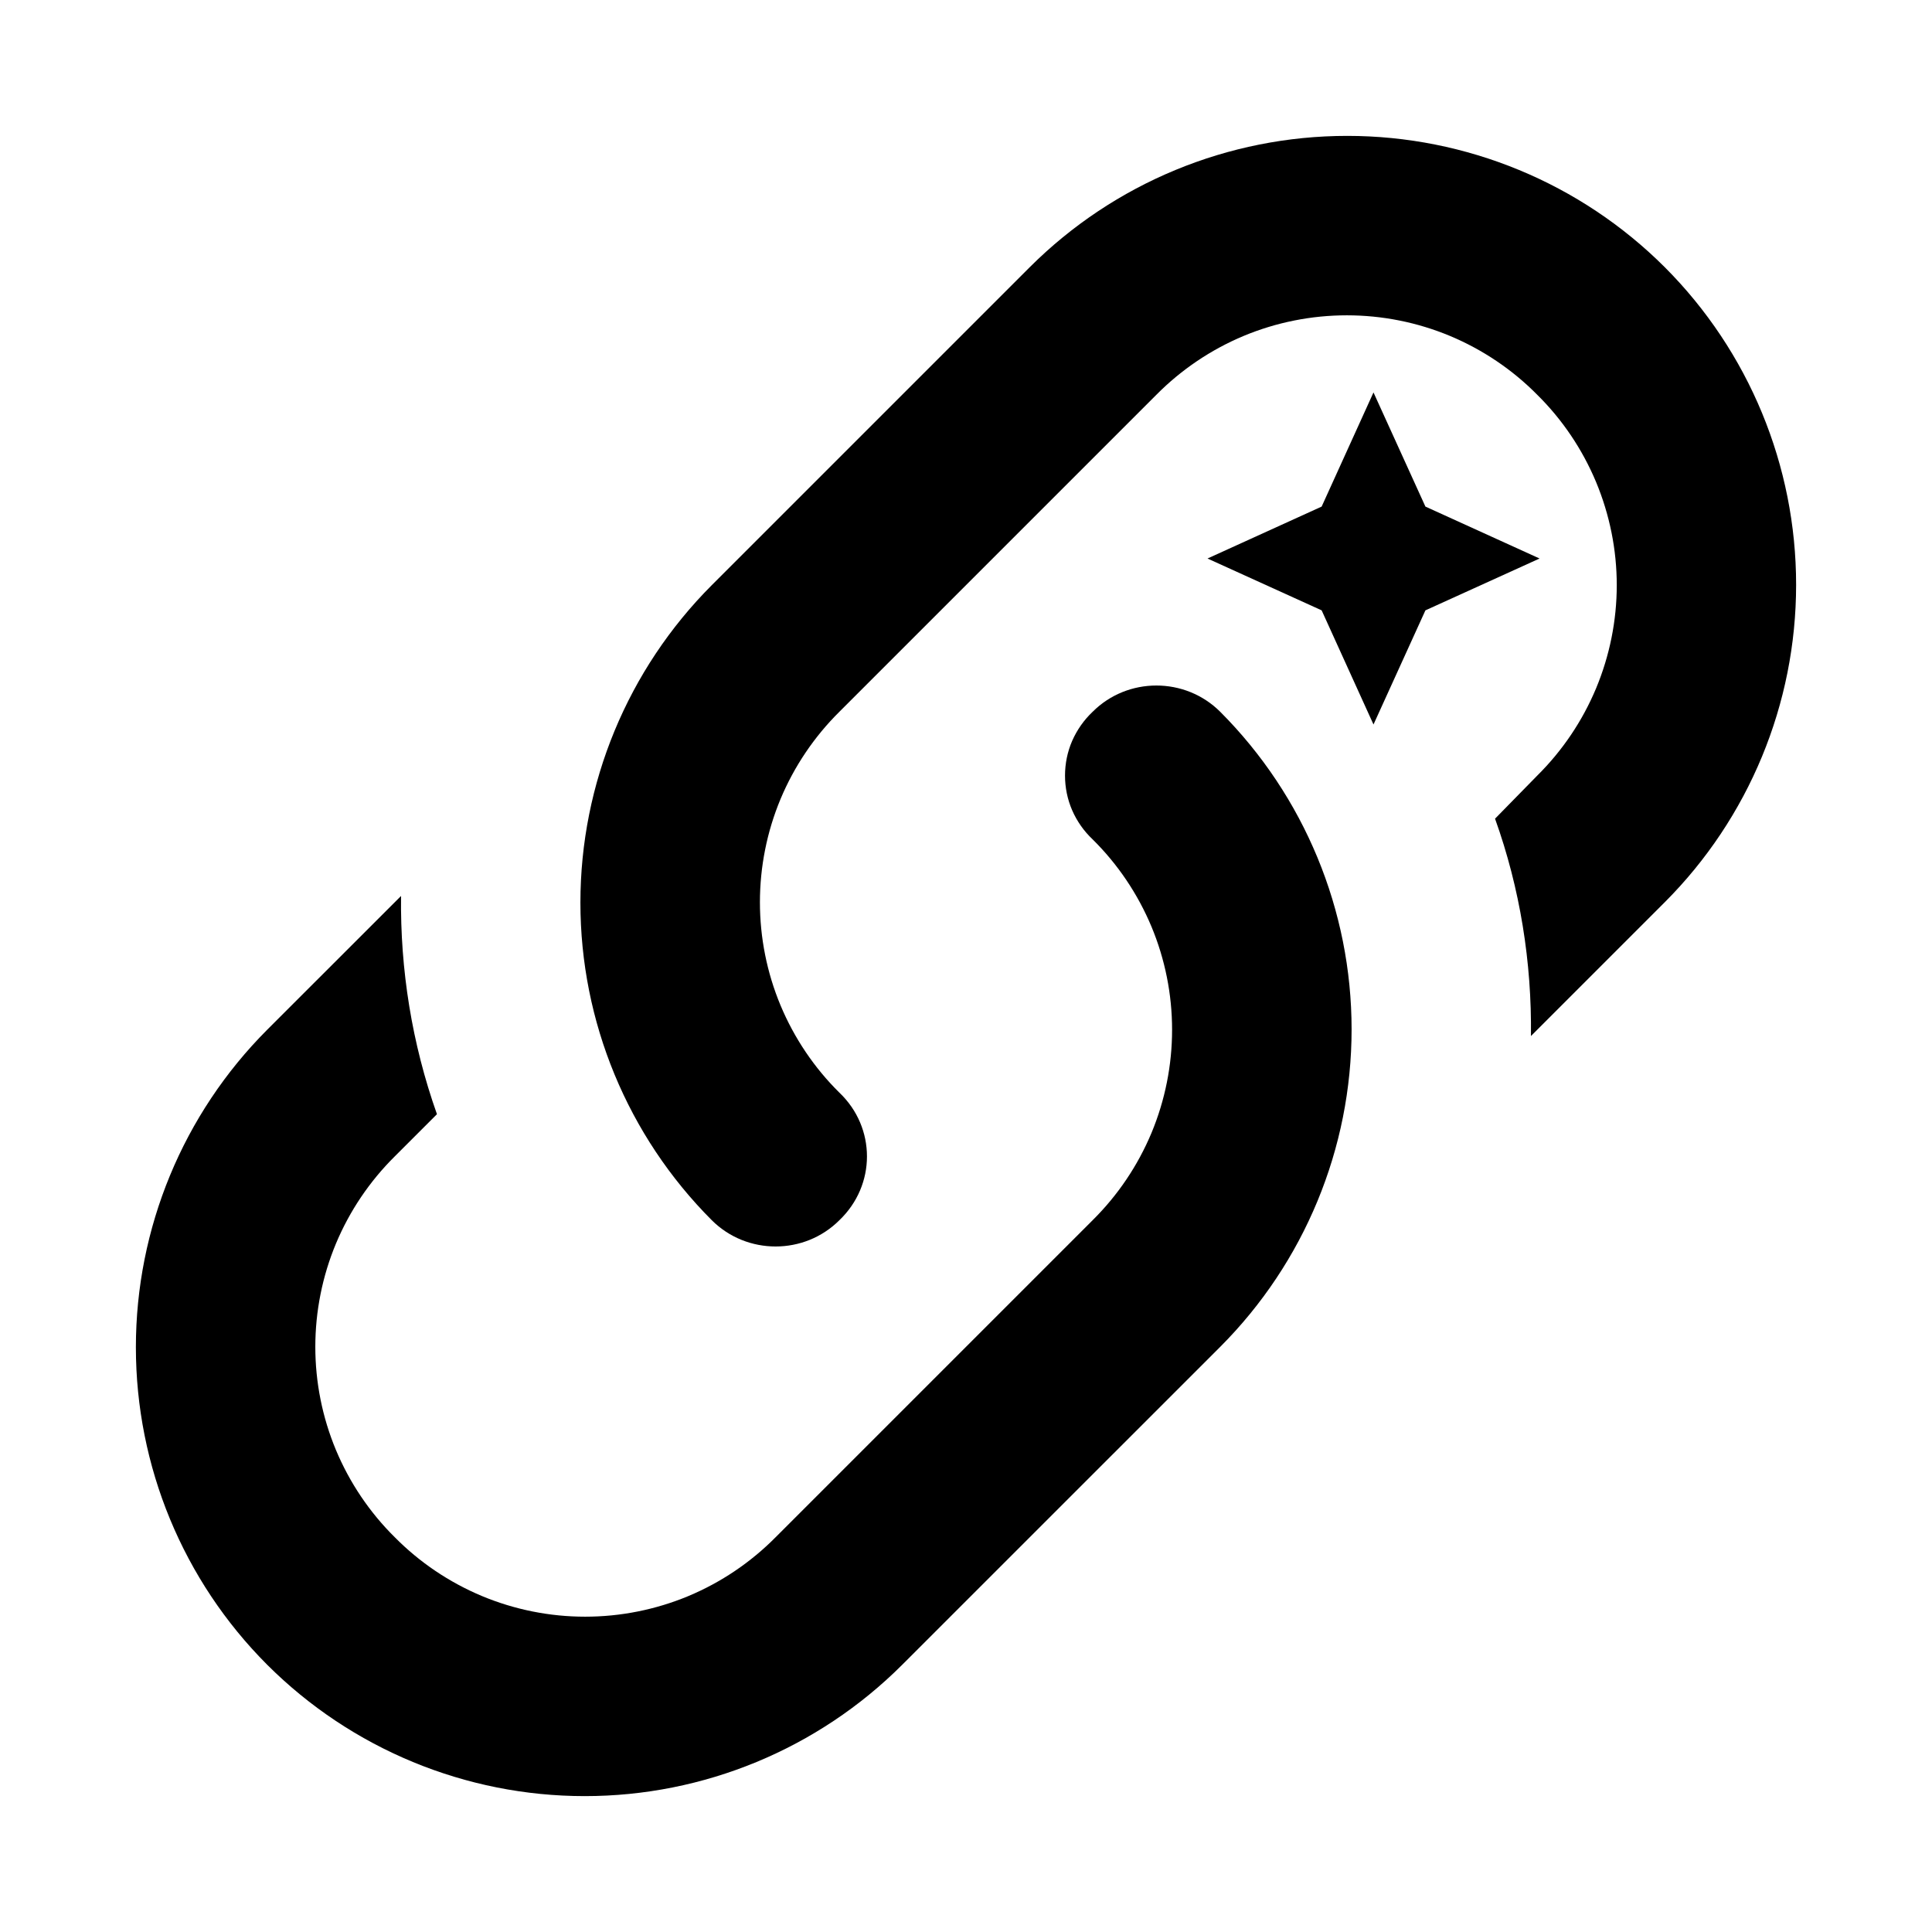
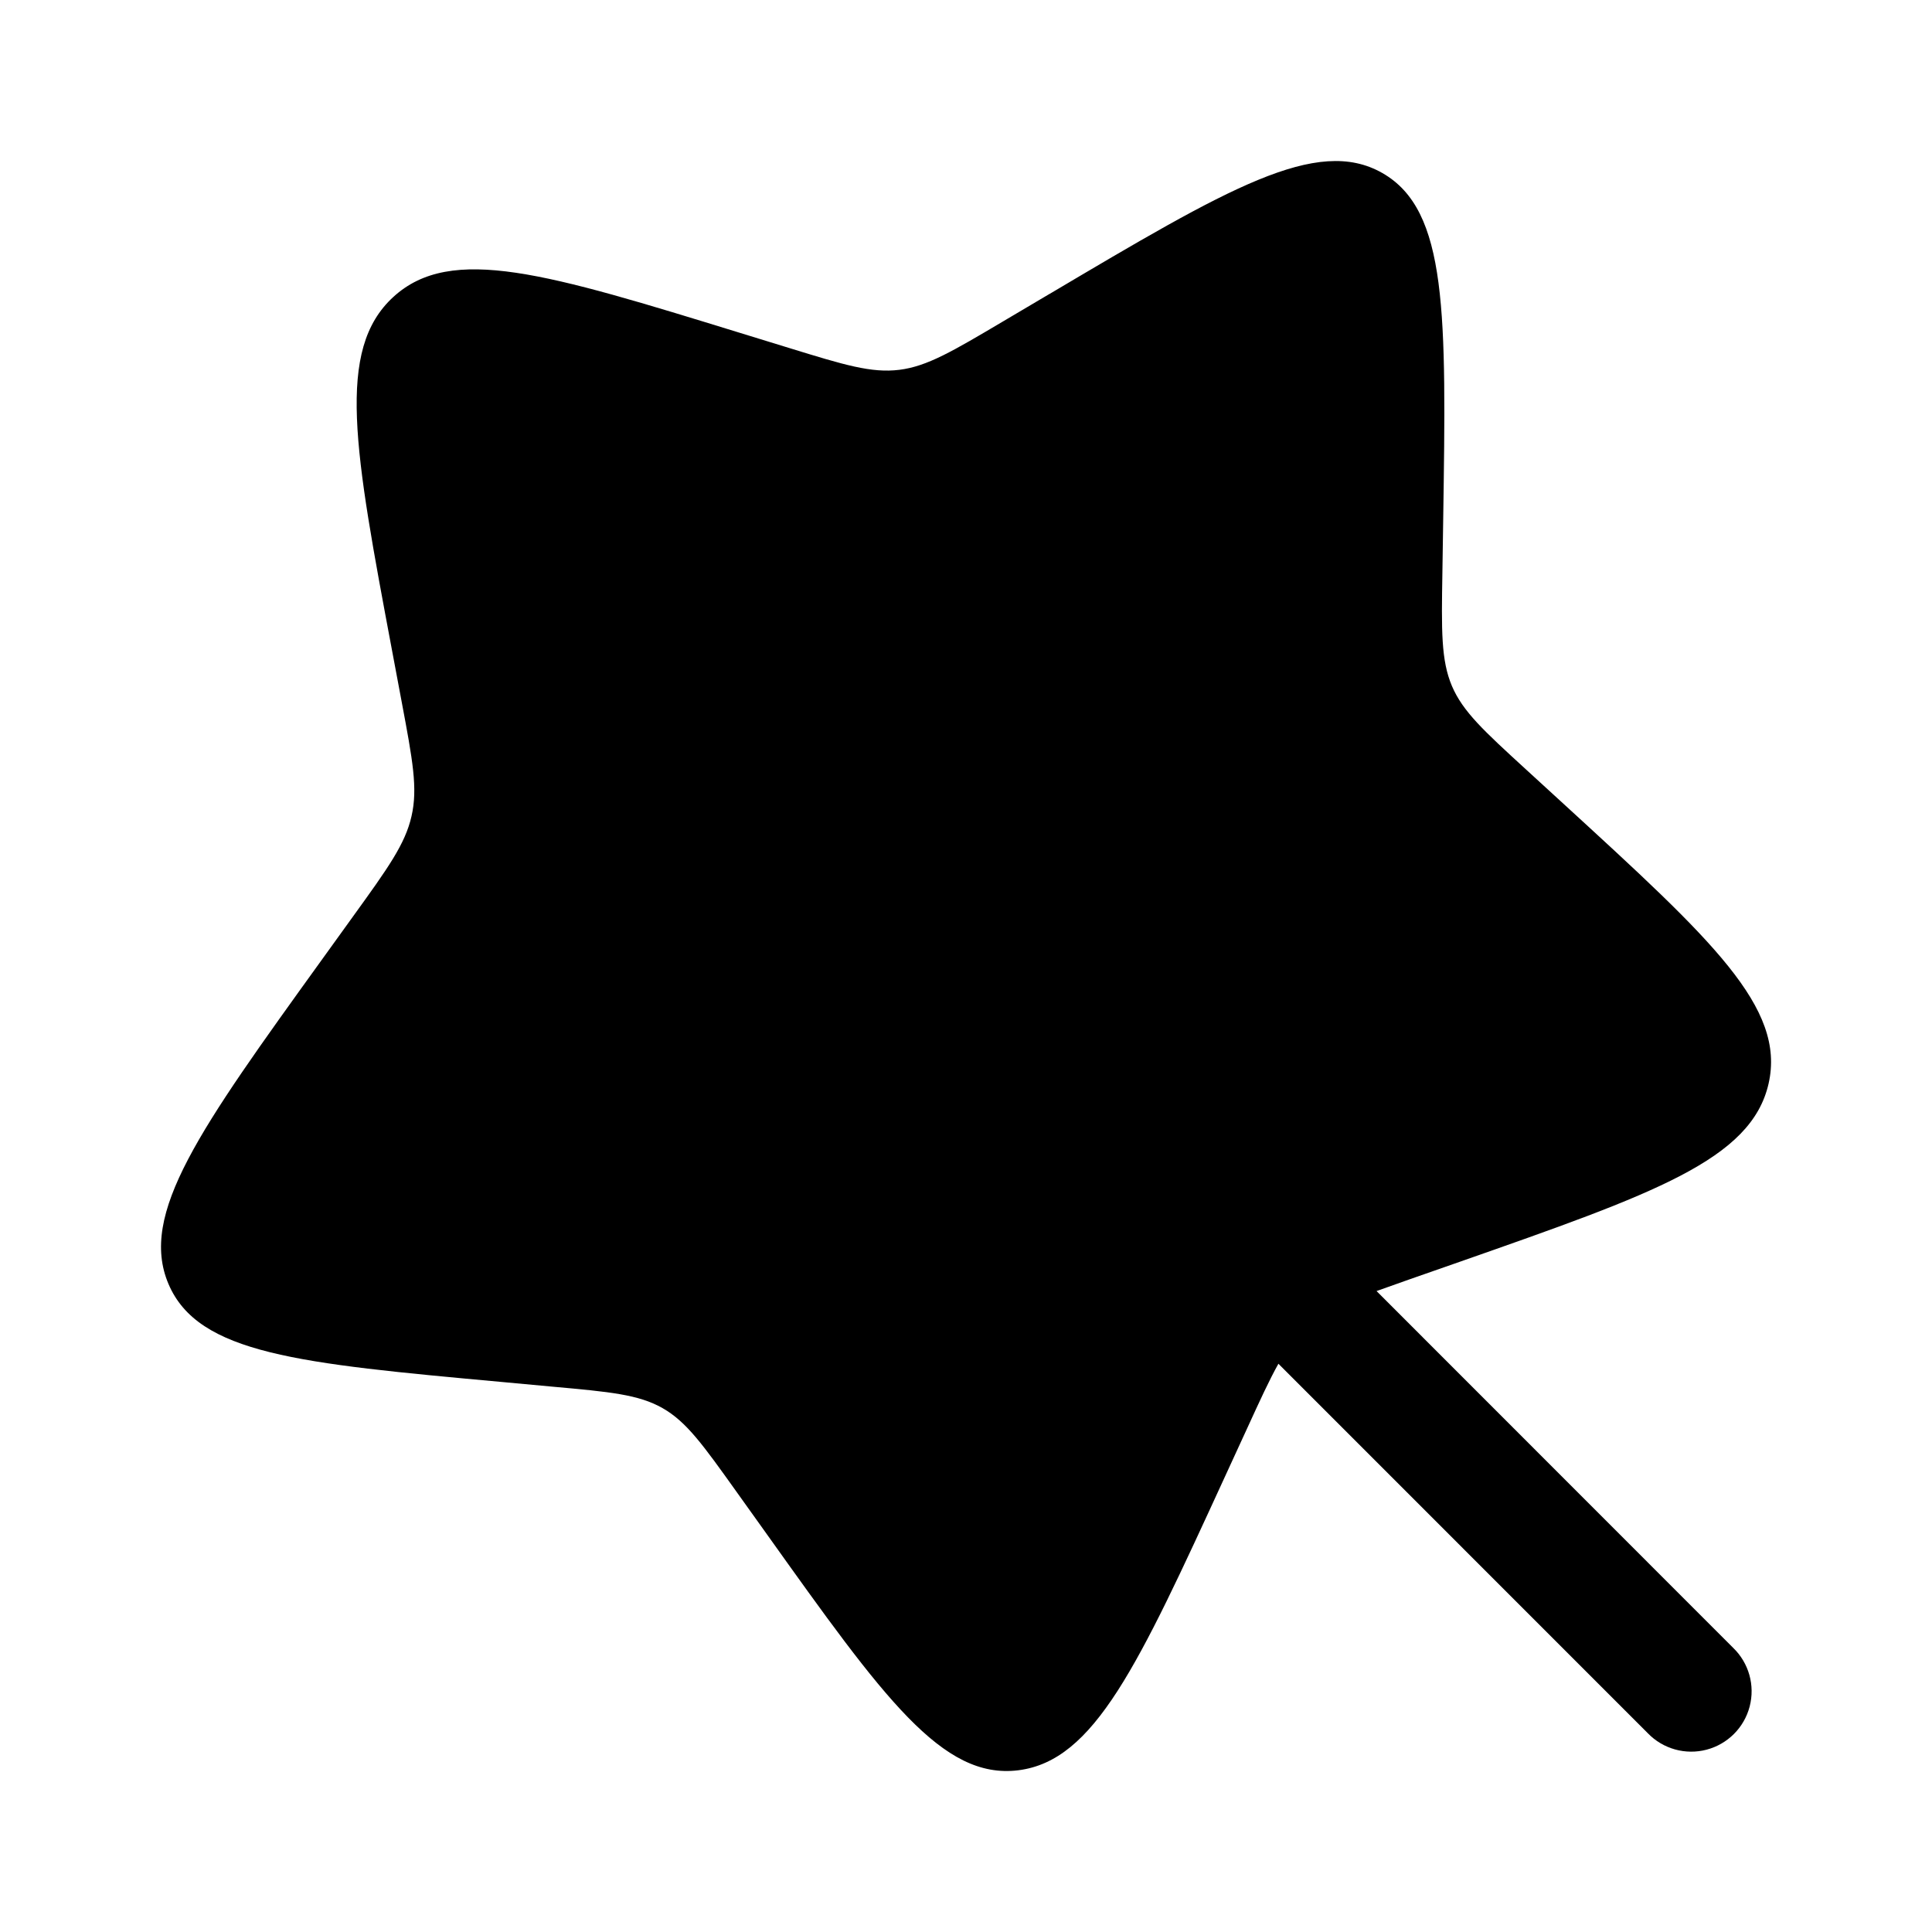
<svg xmlns="http://www.w3.org/2000/svg" width="24" height="24" viewBox="0 0 24 24" fill="none">
-   <path d="M10.427 13.573C10.884 14.008 10.884 14.722 10.427 15.158C9.992 15.593 9.278 15.593 8.842 15.158C7.797 14.111 7.21 12.692 7.21 11.213C7.21 9.734 7.797 8.316 8.842 7.269L12.792 3.319C13.839 2.274 15.257 1.688 16.736 1.688C18.215 1.688 19.634 2.274 20.68 3.319C21.726 4.366 22.312 5.785 22.312 7.264C22.312 8.743 21.726 10.161 20.68 11.208L19.018 12.87C19.029 11.955 18.884 11.04 18.572 10.17L19.096 9.635C19.409 9.325 19.657 8.957 19.827 8.551C19.996 8.145 20.084 7.709 20.084 7.269C20.084 6.829 19.996 6.394 19.827 5.988C19.657 5.582 19.409 5.213 19.096 4.904C18.787 4.591 18.418 4.343 18.012 4.173C17.606 4.004 17.171 3.917 16.731 3.917C16.291 3.917 15.855 4.004 15.449 4.173C15.043 4.343 14.675 4.591 14.365 4.904L10.427 8.842C10.114 9.152 9.866 9.52 9.696 9.926C9.527 10.332 9.44 10.768 9.44 11.208C9.44 11.648 9.527 12.083 9.696 12.489C9.866 12.895 10.114 13.264 10.427 13.573Z" fill="currentColor" />
-   <path d="M13.573 8.842C14.008 8.407 14.722 8.407 15.158 8.842C16.203 9.889 16.79 11.308 16.79 12.787C16.79 14.266 16.203 15.684 15.158 16.731L11.208 20.68C10.161 21.726 8.743 22.312 7.264 22.312C5.785 22.312 4.366 21.726 3.319 20.68C2.274 19.634 1.688 18.215 1.688 16.736C1.688 15.257 2.274 13.839 3.319 12.792L4.982 11.13C4.971 12.045 5.116 12.96 5.428 13.841L4.904 14.365C4.591 14.675 4.343 15.043 4.173 15.449C4.004 15.855 3.917 16.291 3.917 16.731C3.917 17.171 4.004 17.606 4.173 18.012C4.343 18.418 4.591 18.787 4.904 19.096C5.213 19.409 5.582 19.657 5.988 19.827C6.394 19.996 6.829 20.083 7.269 20.083C7.709 20.083 8.145 19.996 8.551 19.827C8.957 19.657 9.325 19.409 9.635 19.096L13.573 15.158C13.886 14.848 14.134 14.48 14.304 14.074C14.473 13.668 14.56 13.232 14.56 12.792C14.56 12.352 14.473 11.917 14.304 11.511C14.134 11.105 13.886 10.736 13.573 10.427C13.465 10.325 13.379 10.203 13.319 10.066C13.26 9.93 13.23 9.783 13.23 9.635C13.23 9.486 13.26 9.339 13.319 9.203C13.379 9.067 13.465 8.944 13.573 8.842Z" fill="currentColor" />
-   <path d="M17.062 9L16.418 7.582L15 6.938L16.418 6.293L17.062 4.875L17.707 6.293L19.125 6.938L17.707 7.582L17.062 9Z" fill="currentColor" />
+   <path fill="currentColor" d="m13.036 3.652l-.573.339c-.63.373-.945.56-1.291.603c-.347.043-.687-.061-1.365-.27l-.618-.19c-2.39-.736-3.584-1.103-4.302-.446s-.484 1.904-.016 4.397l.121.645c.133.709.2 1.063.12 1.409c-.078.346-.293.645-.724 1.242l-.392.544C2.48 14.028 1.723 15.08 2.093 15.95s1.621.987 4.126 1.216l.648.06c.711.064 1.067.097 1.365.267s.504.46.917 1.038l.376.526c1.452 2.035 2.178 3.052 3.125 2.934c.946-.119 1.486-1.295 2.566-3.646l.28-.609c.156-.341.273-.596.385-.795l4.589 4.59a.75.75 0 1 0 1.06-1.061l-4.43-4.432q.182-.066.411-.146l.624-.218c2.413-.846 3.62-1.268 3.835-2.213s-.703-1.786-2.54-3.469l-.475-.435c-.522-.478-.783-.717-.919-1.036c-.135-.32-.13-.683-.118-1.41l.01-.661c.038-2.557.058-3.835-.755-4.3c-.814-.466-1.921.19-4.136 1.502" />
</svg>
